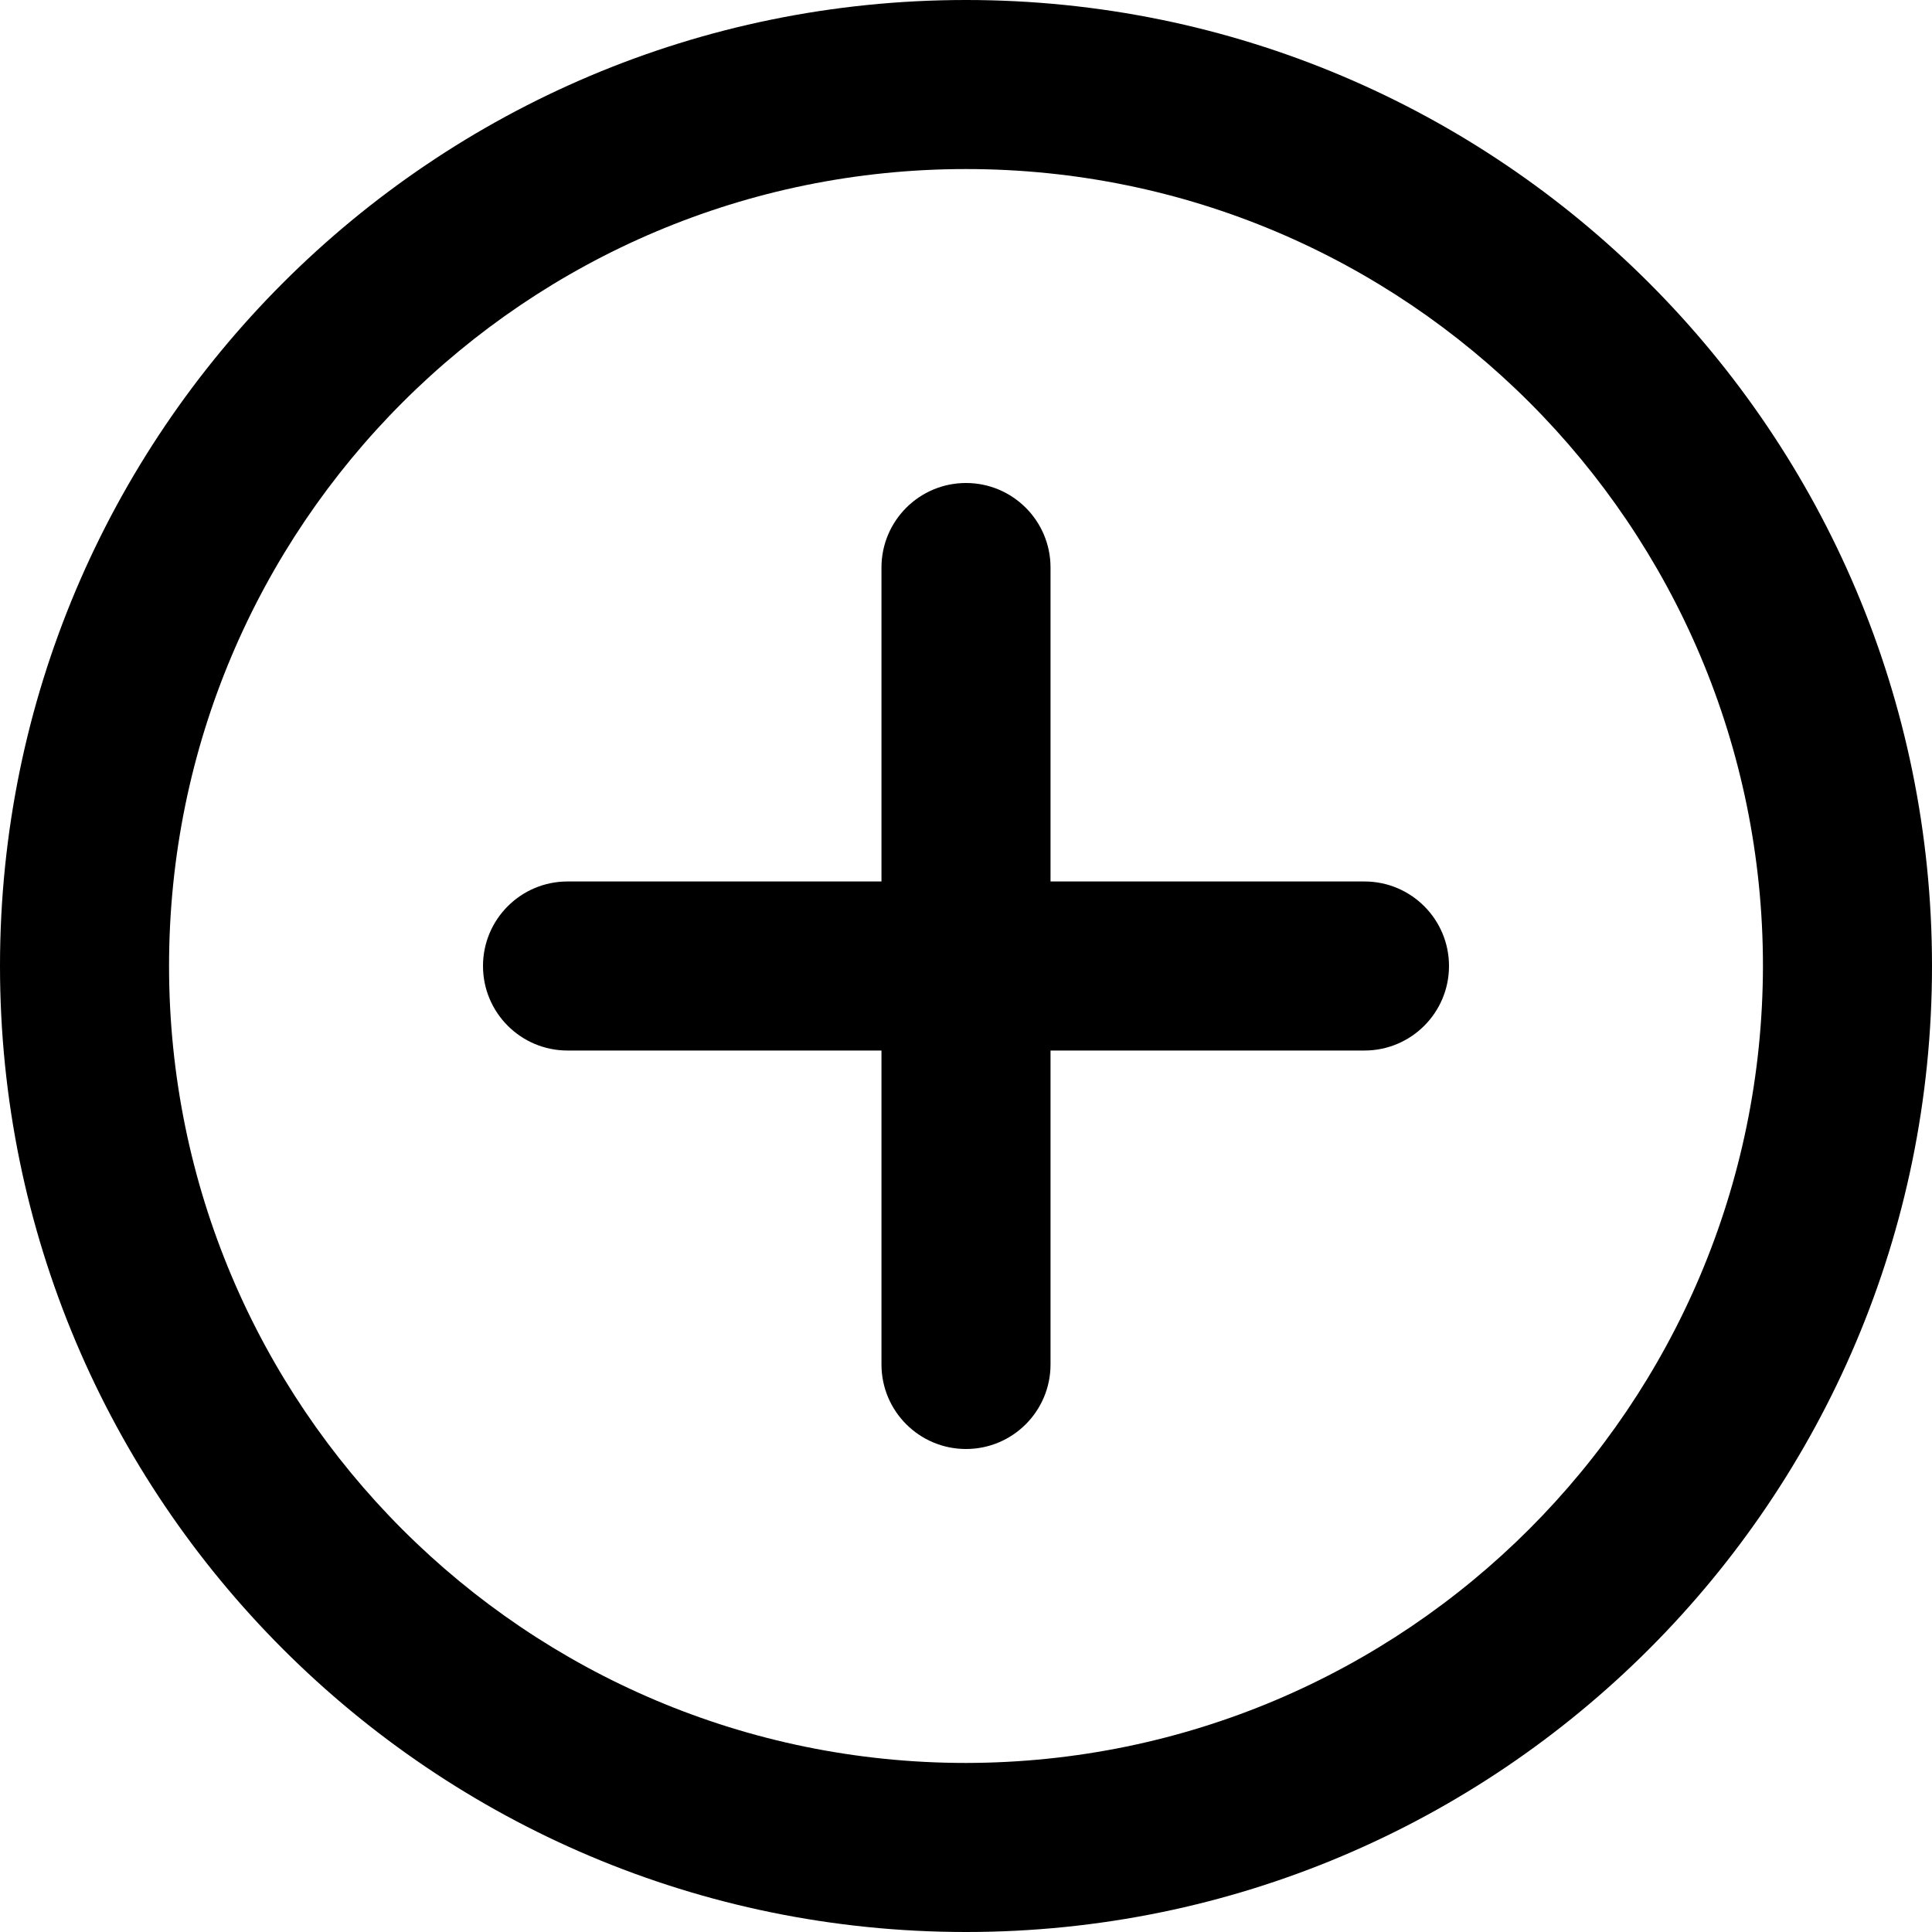
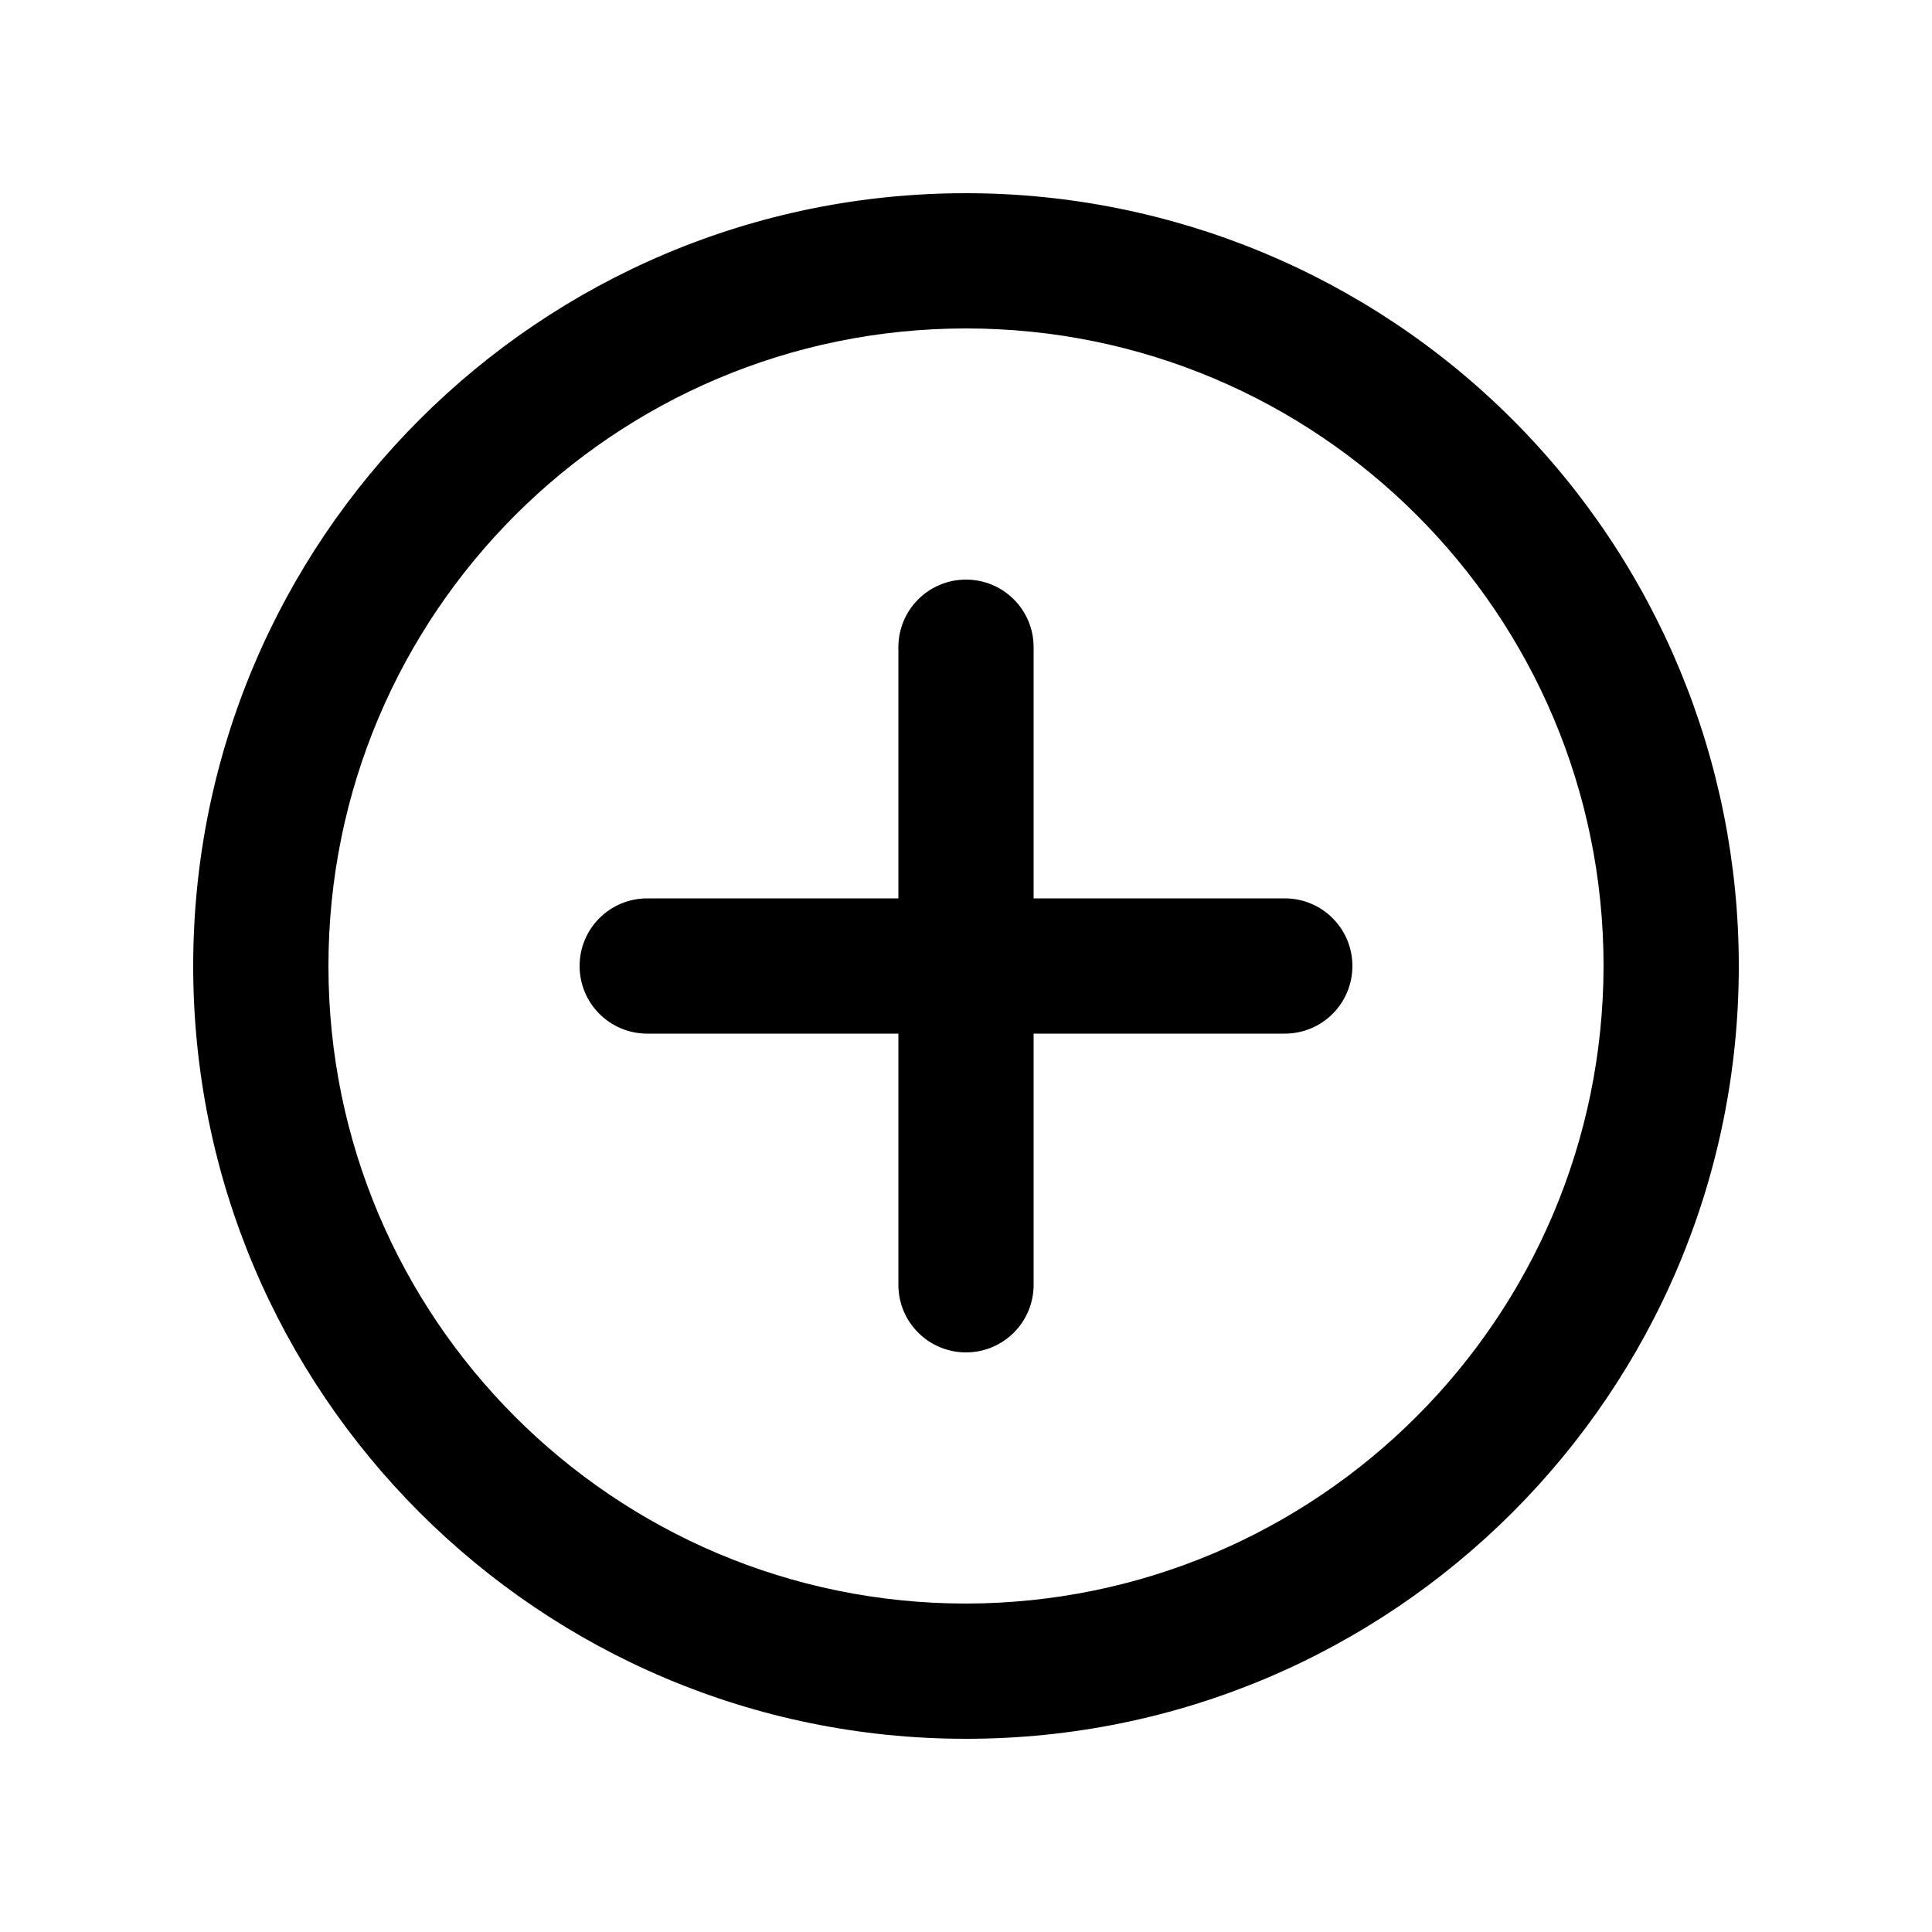
- <svg xmlns="http://www.w3.org/2000/svg" viewBox="0 0 16 16">
-   <g id="Layer_2" data-name="Layer 2">
-     <g id="Layer_2-2" data-name="Layer 2">
-       <path d="M8,0a8,8,0,1,0,8,8A8,8,0,0,0,8,0ZM8,14.6A6.6,6.6,0,1,1,14.6,8,6.61,6.61,0,0,1,8,14.6ZM12,8a.7.7,0,0,1-.7.7H8.7v2.6a.7.7,0,1,1-1.4,0V8.7H4.7a.7.7,0,1,1,0-1.4H7.3V4.7a.7.7,0,0,1,1.4,0V7.3h2.6A.7.7,0,0,1,12,8Z" />
-     </g>
-   </g>
+ <svg xmlns="http://www.w3.org/2000/svg" width="20" height="20" viewBox="0 0 20 20">
+   <path d="M10,2 C5.582,2 2,5.582 2,10 C2,14.418 5.582,18 10,18 C14.418,18 18,14.418 18,10 C18,7.878 17.157,5.843 15.657,4.343 C14.157,2.843 12.122,2 10,2 Z M10,16.6 C6.355,16.6 3.4,13.645 3.4,10 C3.4,6.355 6.355,3.4 10,3.4 C13.645,3.4 16.6,6.355 16.6,10 C16.594,13.643 13.643,16.594 10,16.6 Z M14,10 C14,10.387 13.687,10.7 13.3,10.7 L10.7,10.7 L10.7,13.3 C10.7,13.687 10.387,14 10,14 C9.613,14 9.3,13.687 9.3,13.3 L9.3,10.7 L6.7,10.7 C6.313,10.7 6,10.387 6,10 C6,9.613 6.313,9.3 6.7,9.3 L9.3,9.3 L9.3,6.7 C9.3,6.313 9.613,6 10,6 C10.387,6 10.7,6.313 10.7,6.7 L10.7,9.3 L13.3,9.3 C13.687,9.3 14,9.613 14,10 L14,10 Z" />
</svg>
